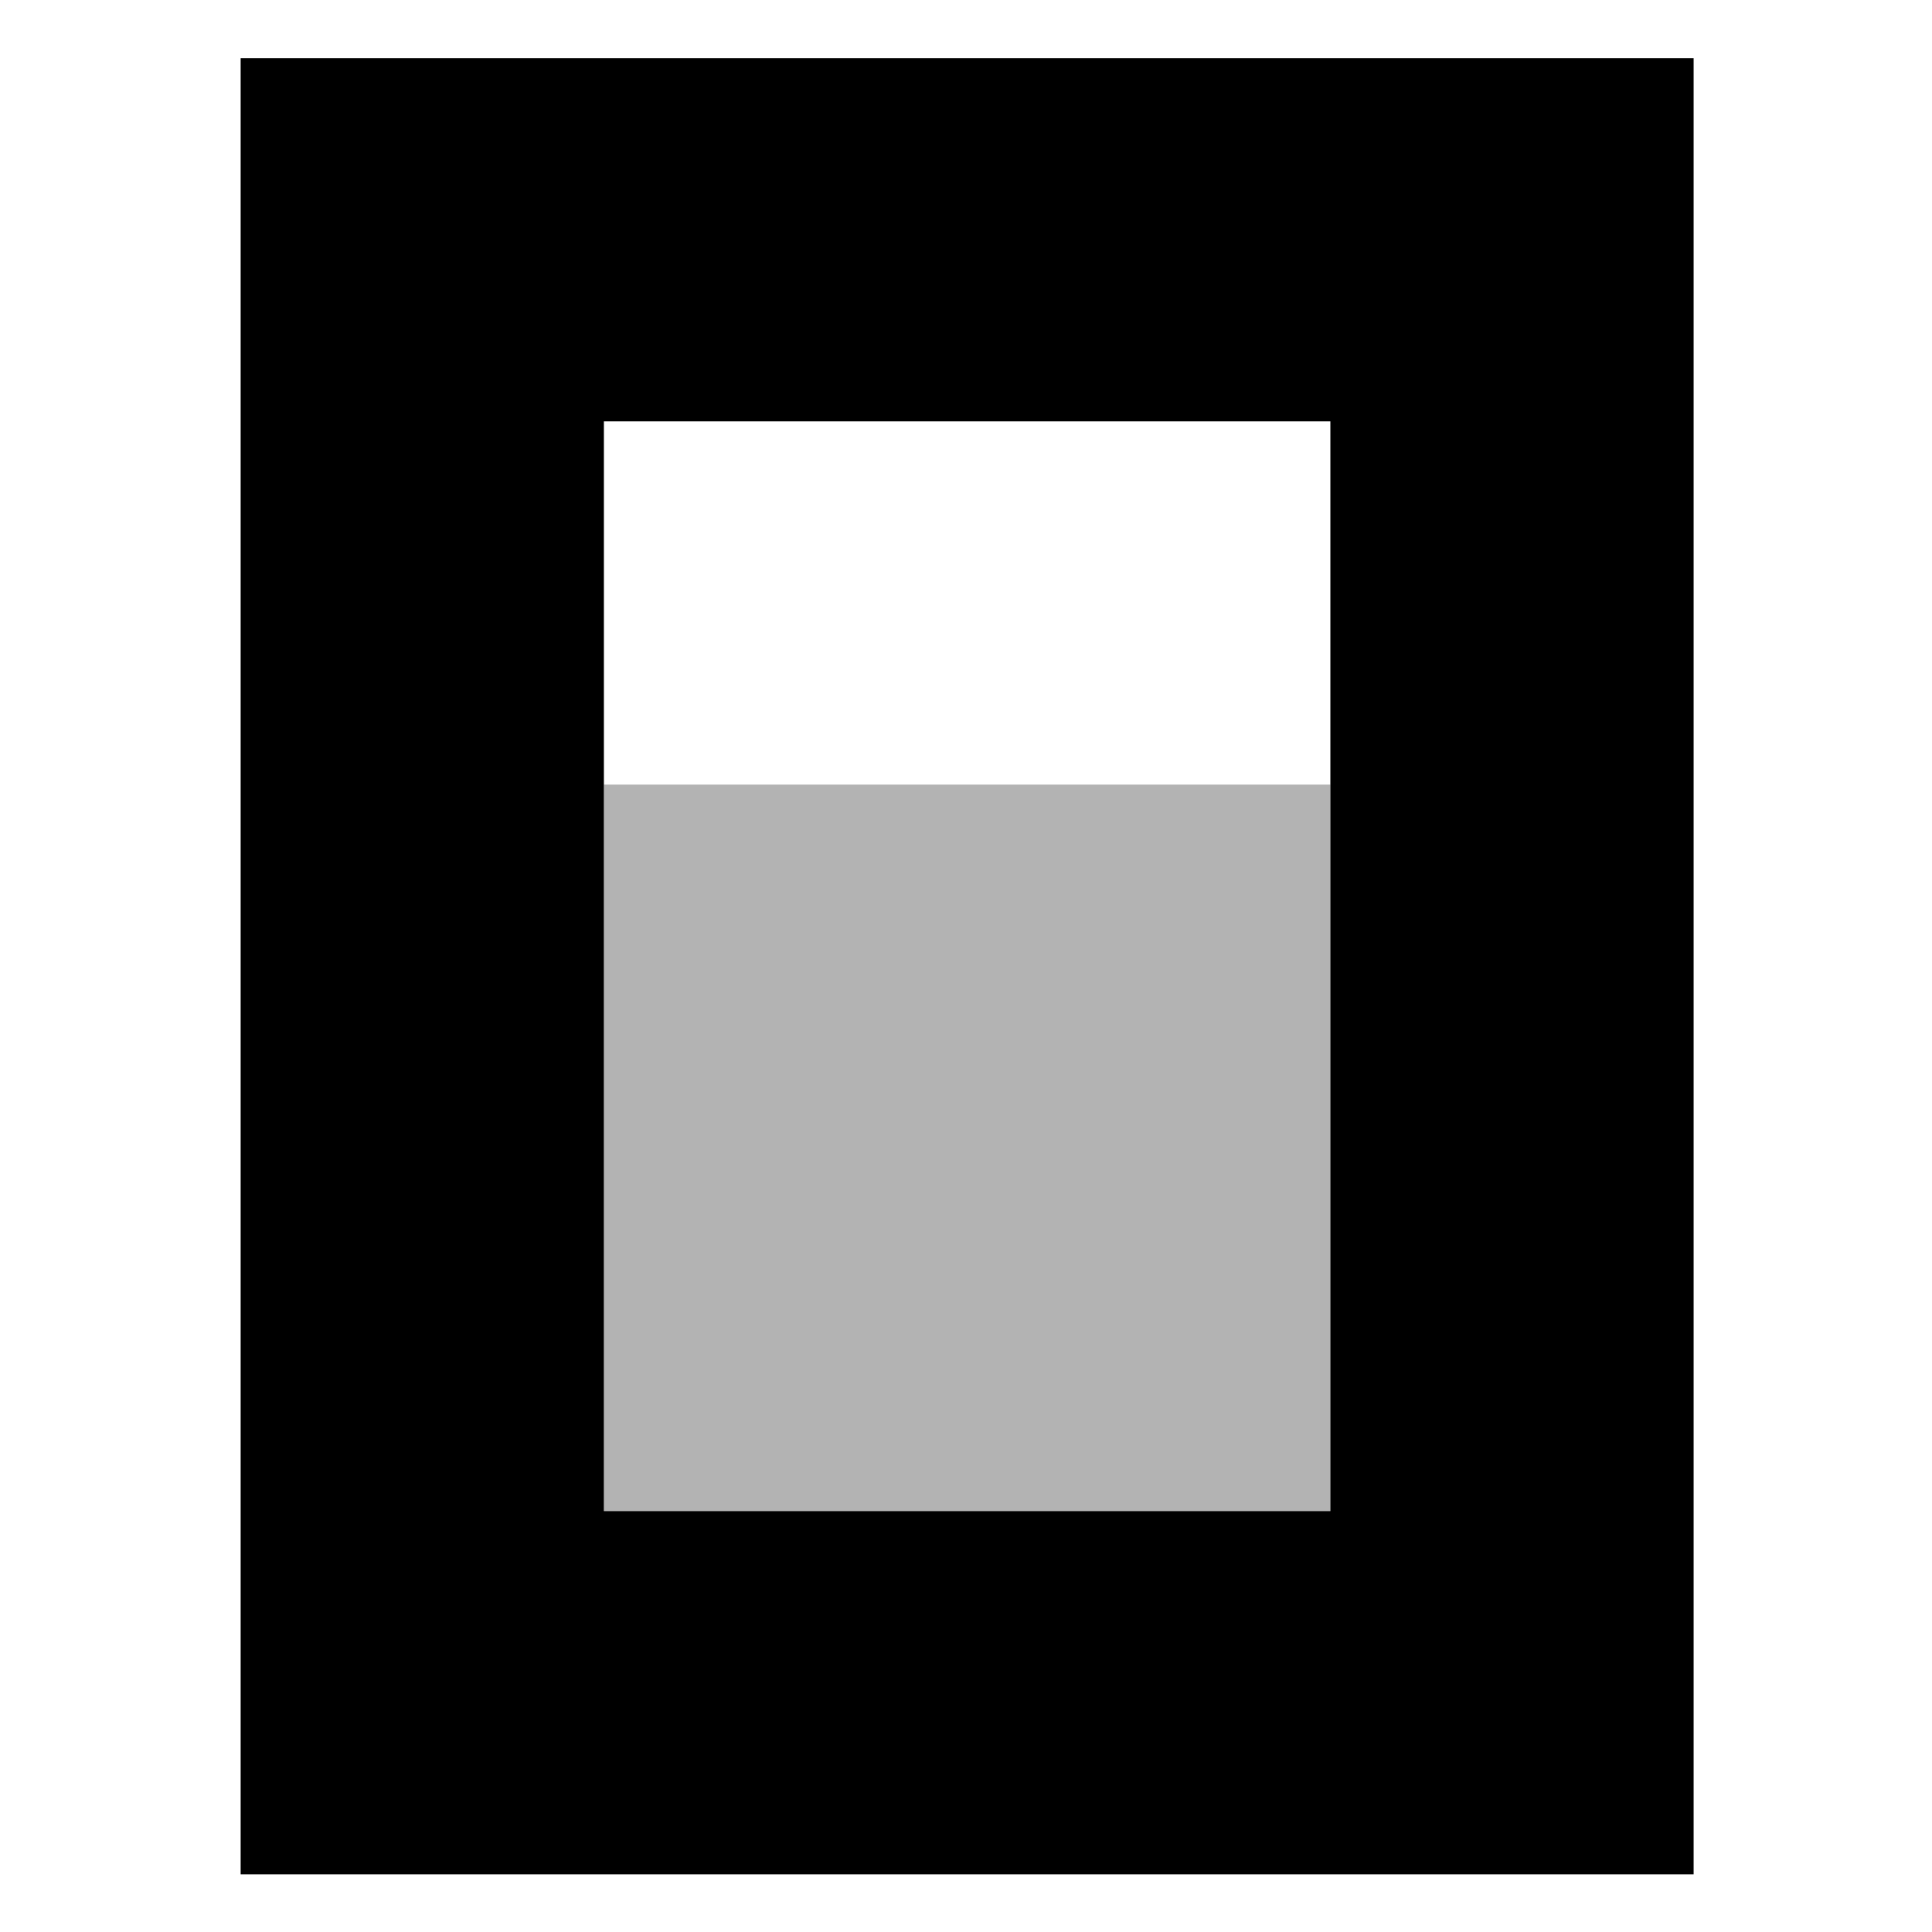
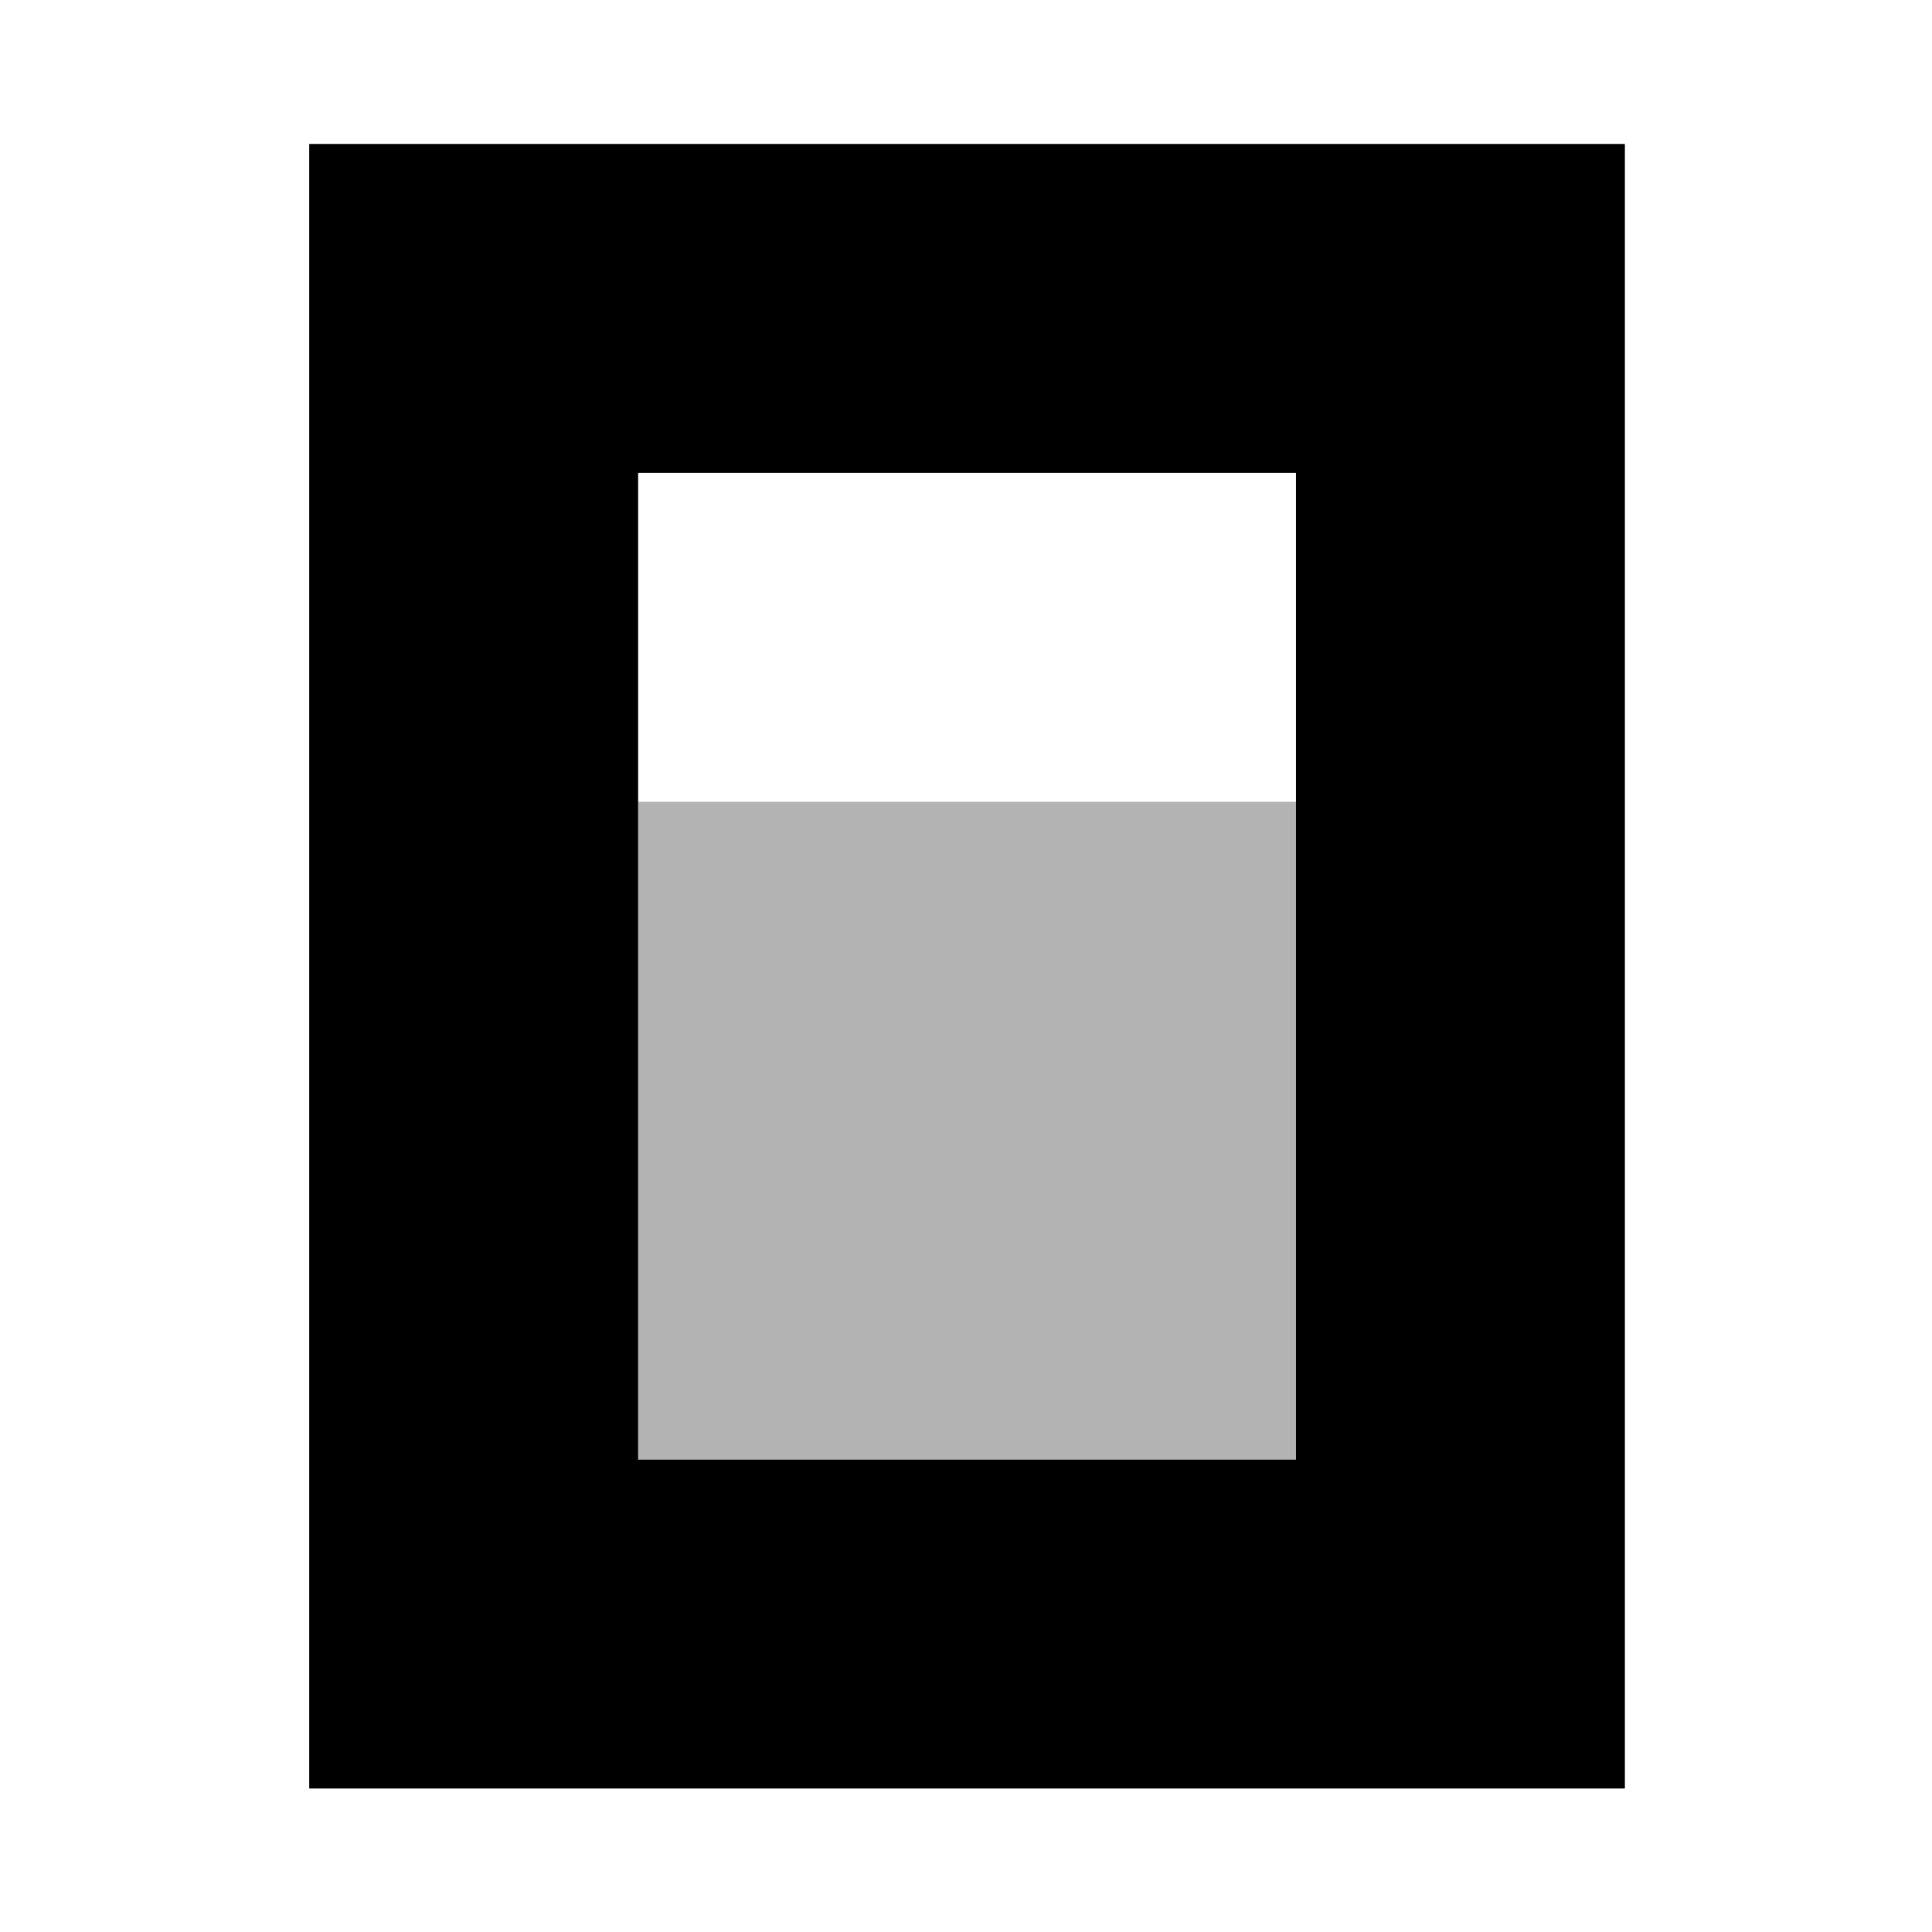
- <svg xmlns="http://www.w3.org/2000/svg" width="42.55" height="42.55" viewBox="-5.3 -1.28 42.55 42.55">
+ <svg xmlns="http://www.w3.org/2000/svg" width="46.991" height="46.991" viewBox="-7.521 -3.501 46.991 46.991">
  <path fill="#000000" fill-opacity="0.3" d="M24 32H8V16H24V32Z" />
  <path fill="#000000" d="M24 8H8V32H24V8ZM32 40H0V0H32V40Z" />
</svg>
